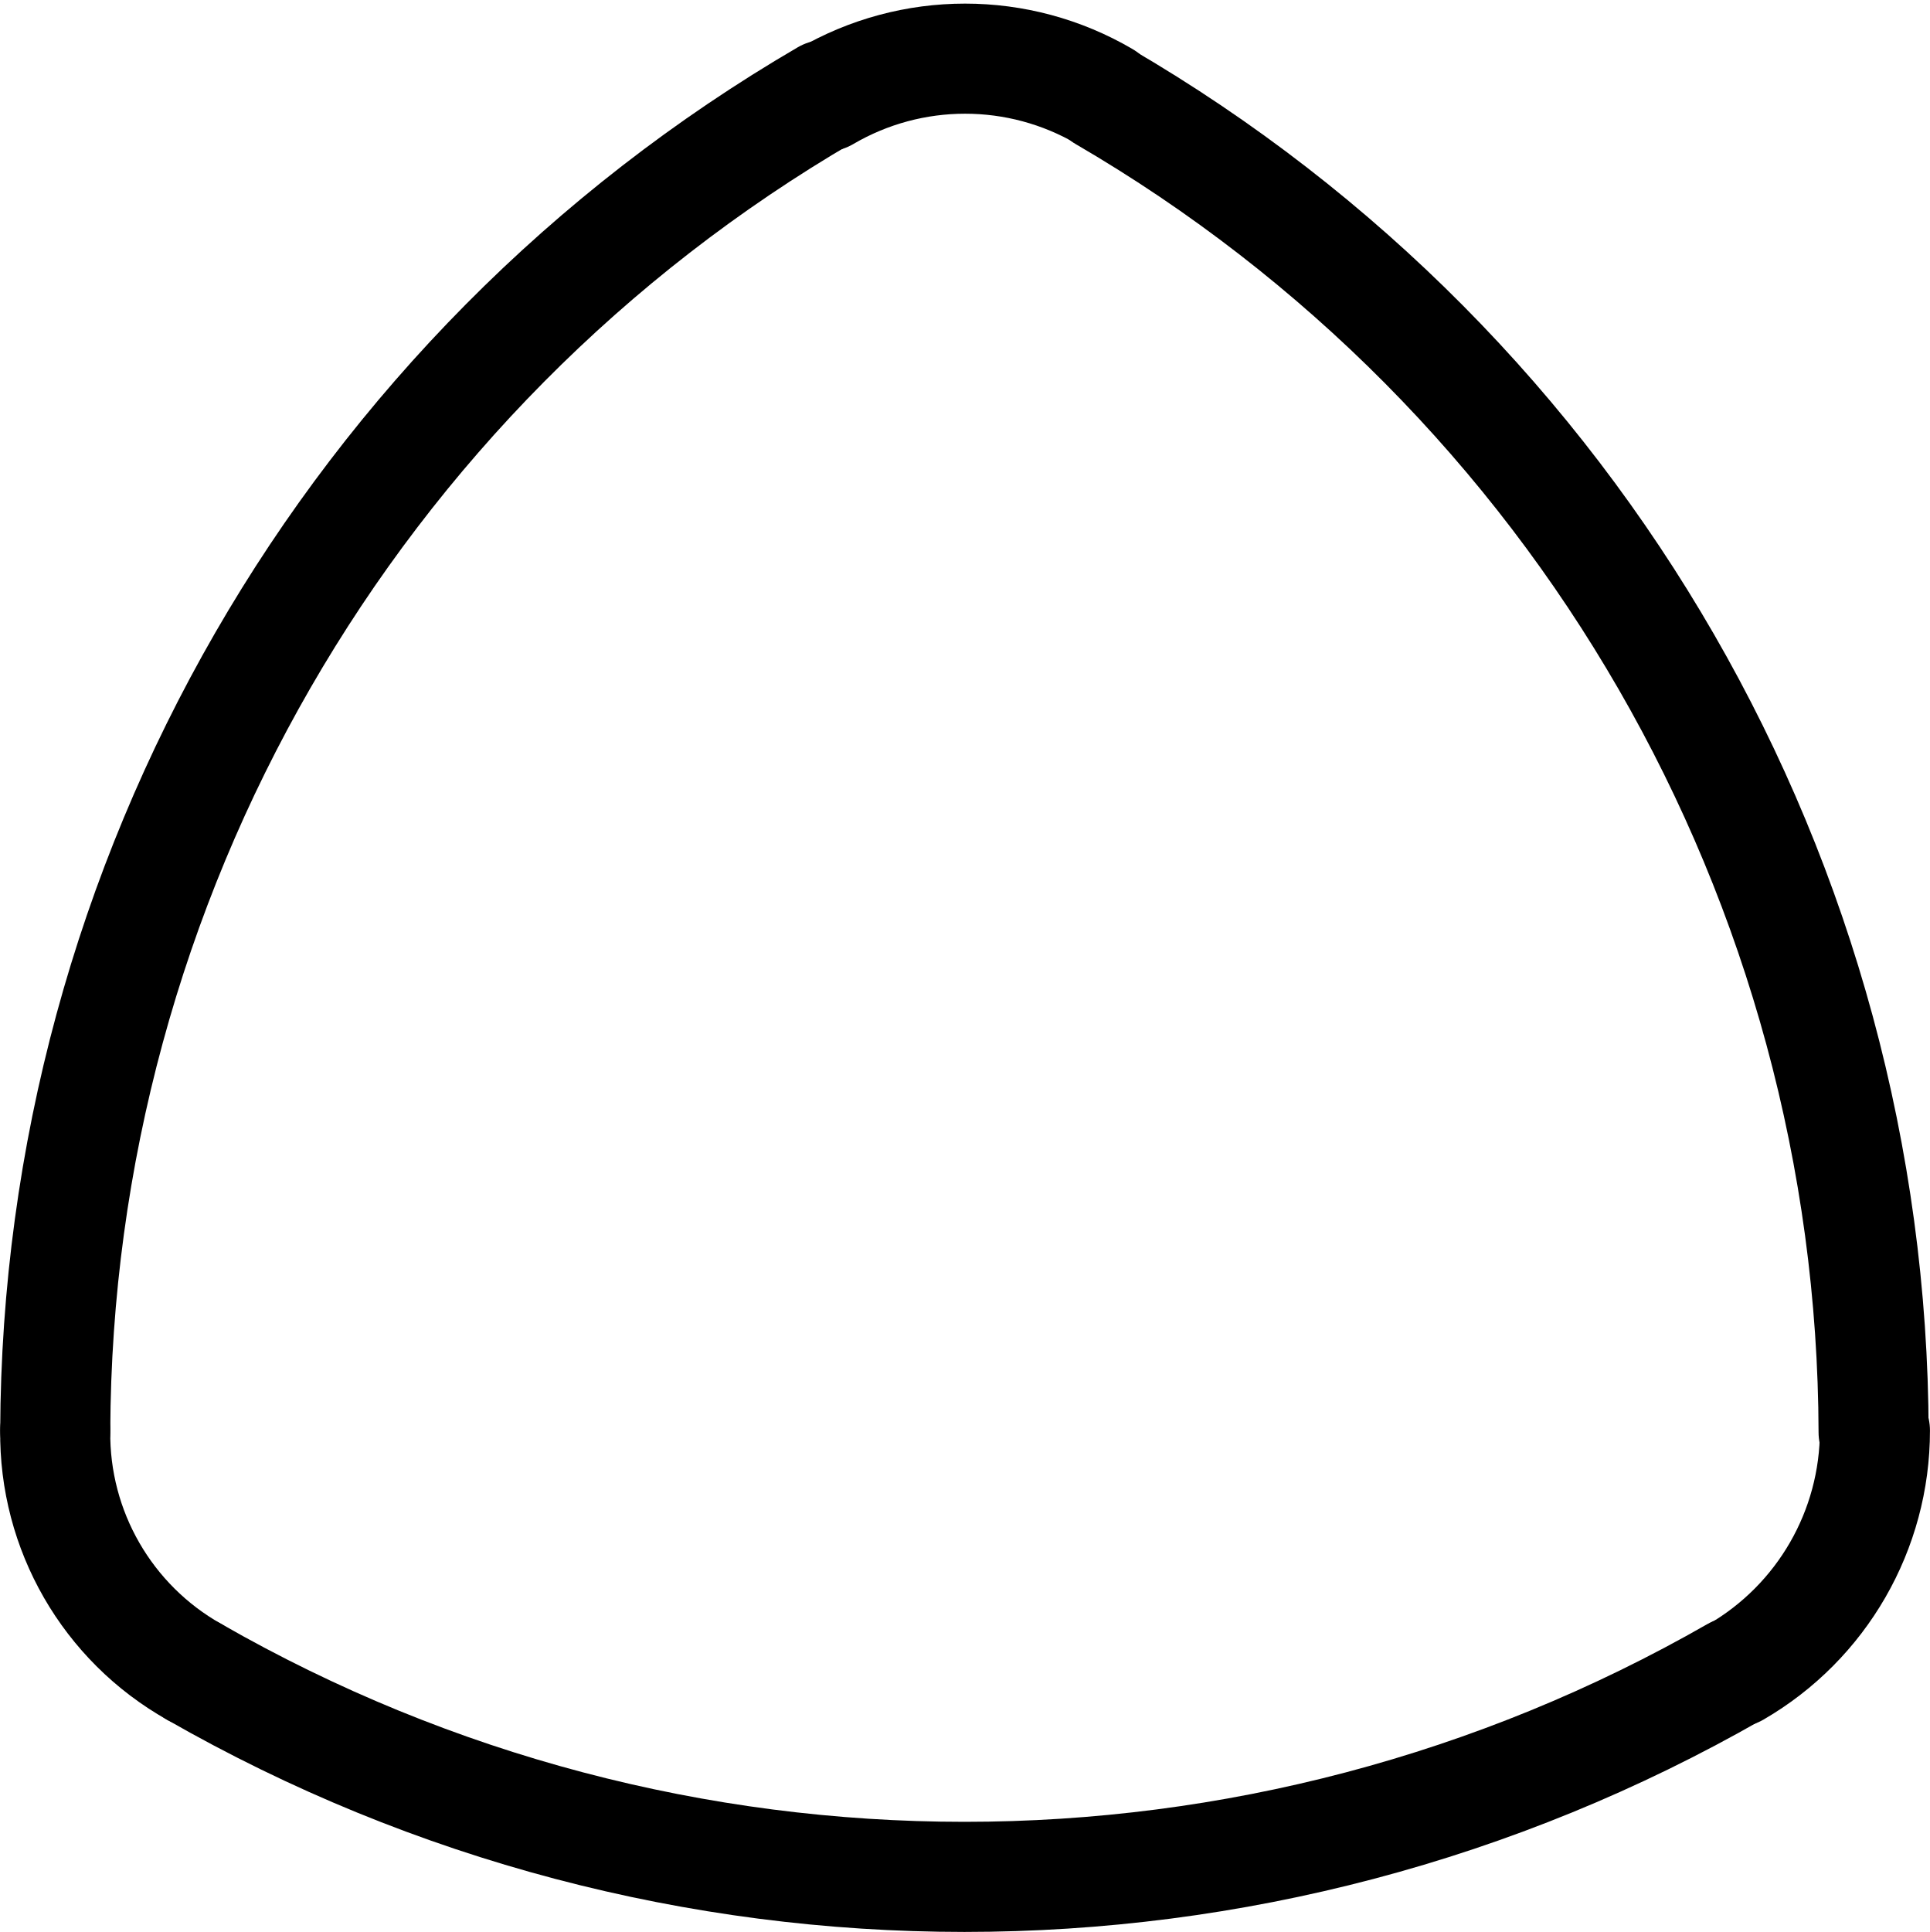
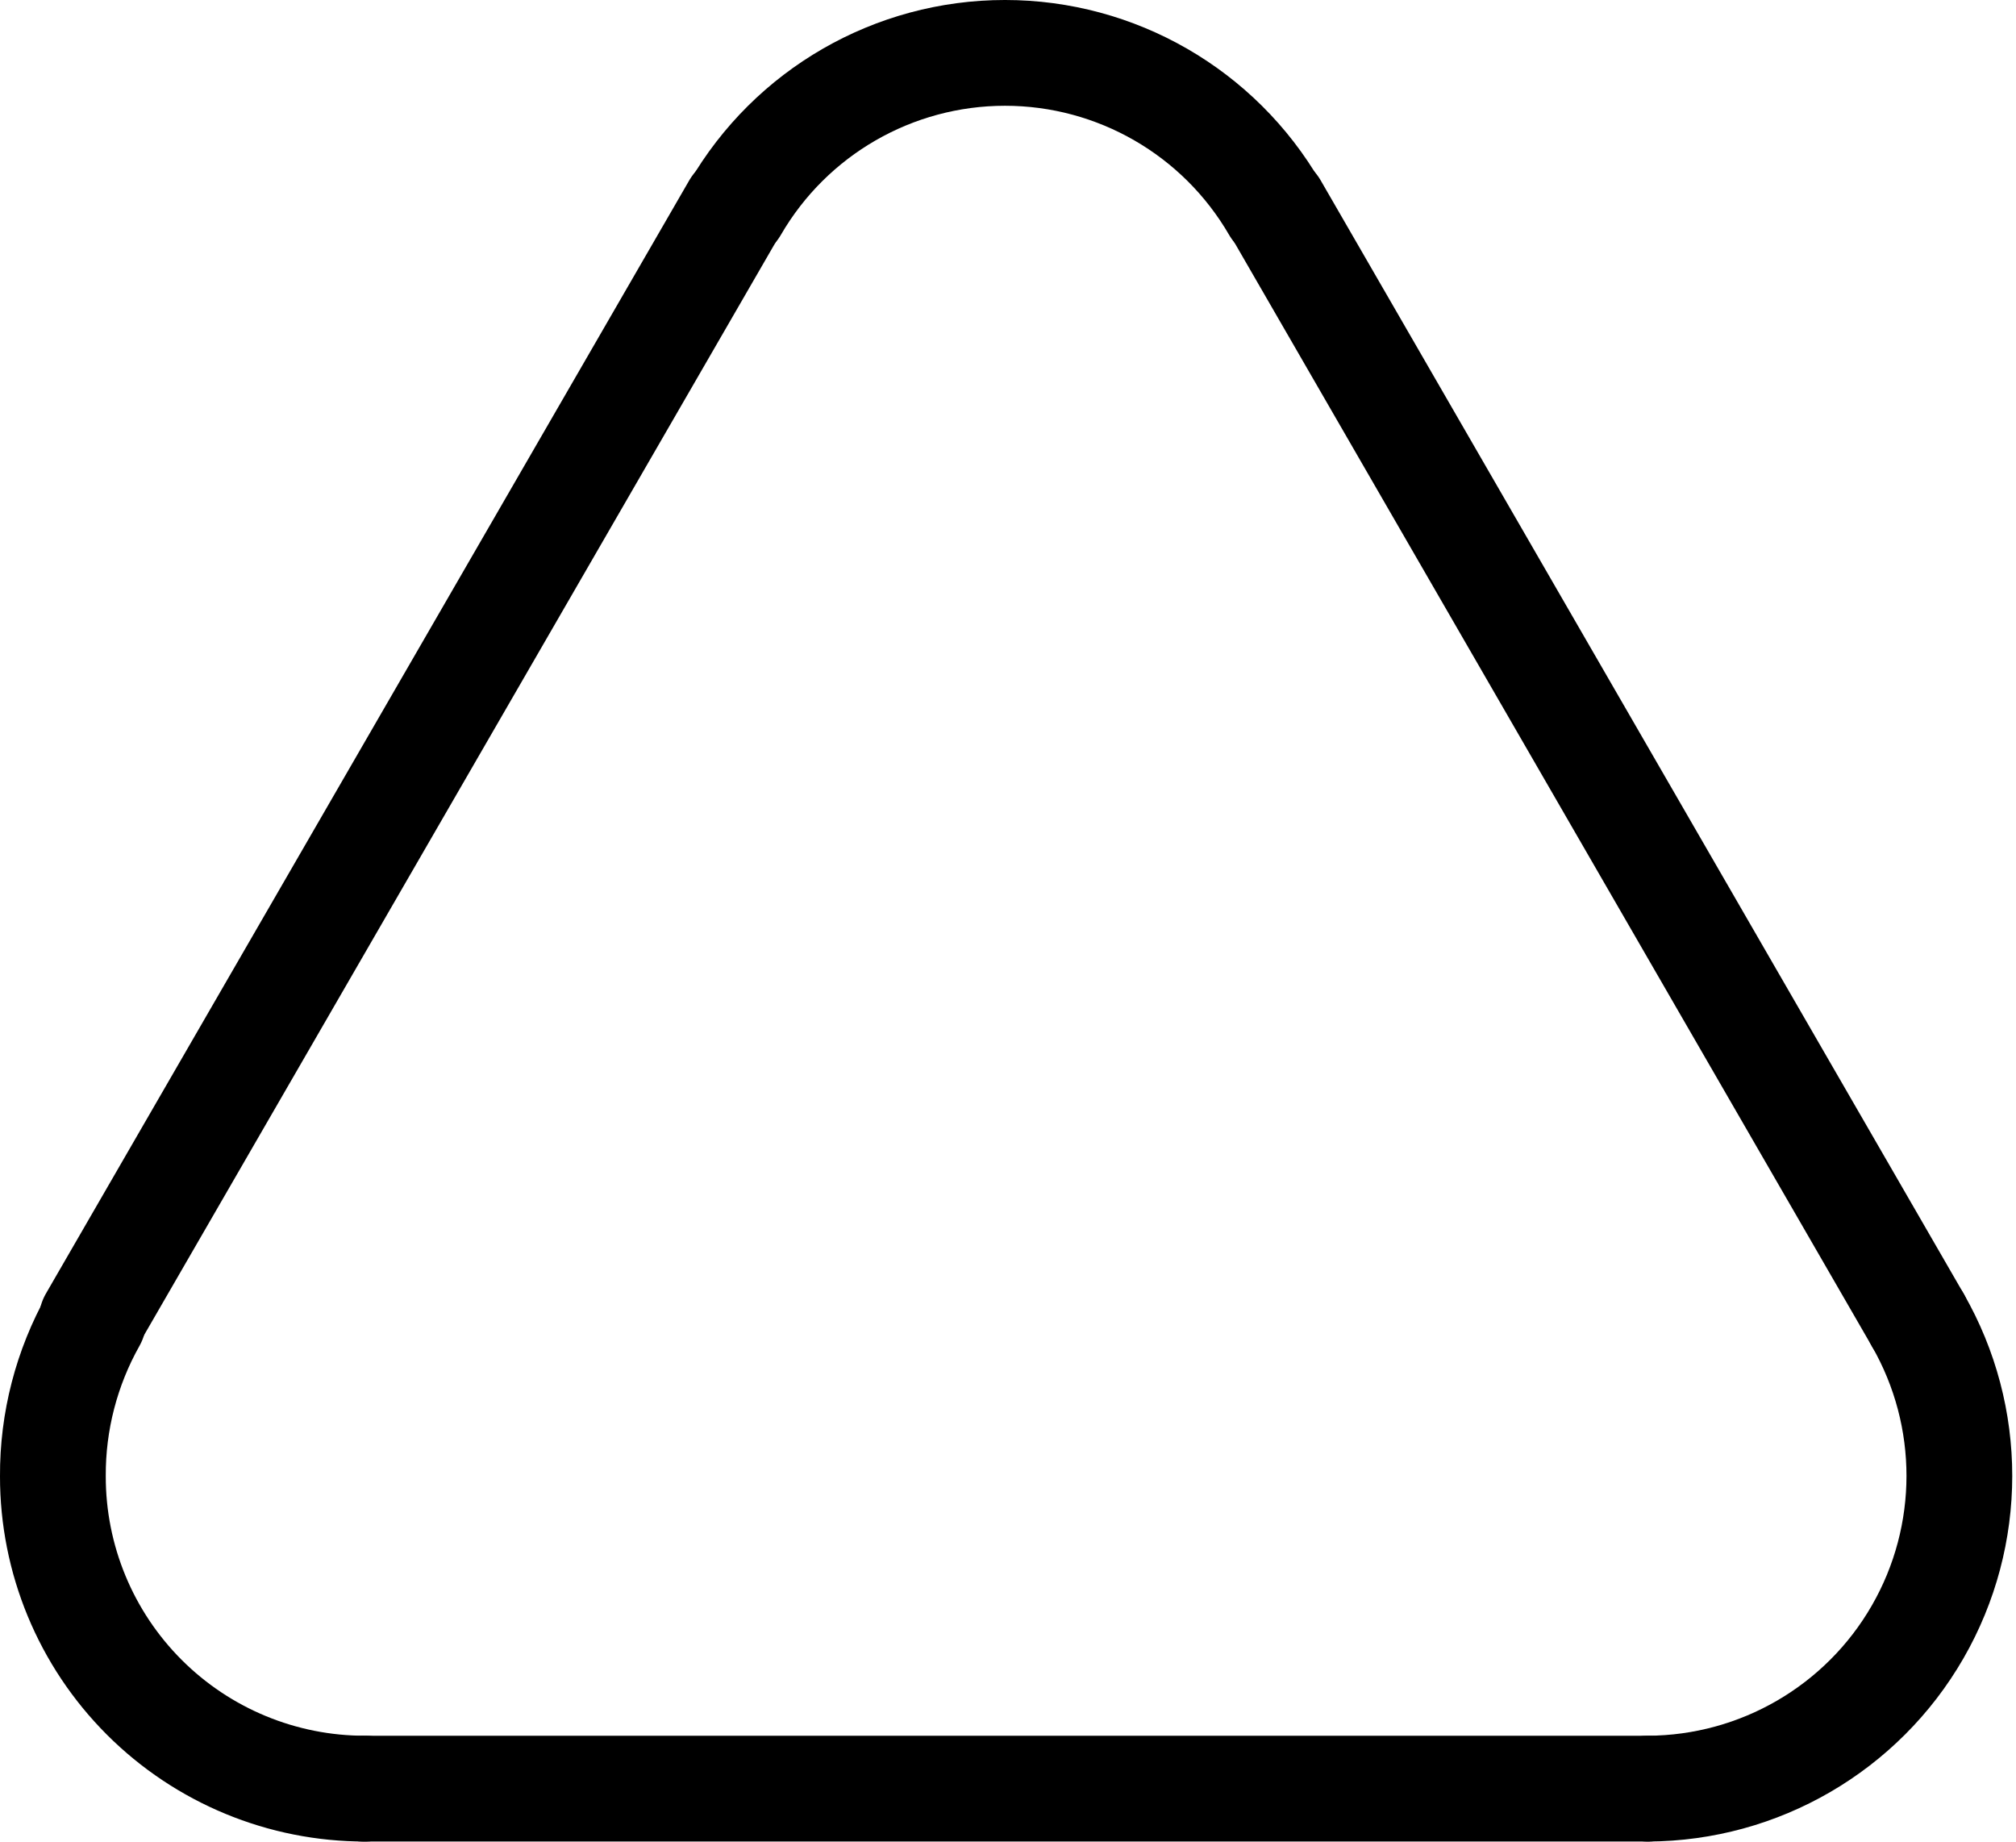
- <svg xmlns="http://www.w3.org/2000/svg" width="87.663" height="87.735" viewBox="0 0 87.663 87.735">
-   <g id="shape5" transform="translate(-1419.497 -699.178)">
-     <path id="svg_72" d="M237.006,357.142a70.508,70.508,0,0,1,34.986-60.657" transform="translate(1185 407)" fill="none" stroke="#000" stroke-linecap="round" stroke-linejoin="round" stroke-width="5" />
-     <path id="svg_73" d="M271.992,296.562a12.548,12.548,0,0,1,12.682,0" transform="translate(1185 407)" fill="none" stroke="#000" stroke-linecap="round" stroke-linejoin="round" stroke-width="5" />
-     <path id="svg_74" d="M284.617,296.562A70.393,70.393,0,0,1,319.6,357.218" transform="translate(1185 407)" fill="none" stroke="#000" stroke-linecap="round" stroke-linejoin="round" stroke-width="5" />
-     <path id="svg_75" d="M319.66,357.142a12.663,12.663,0,0,1-6.312,10.961" transform="translate(1185 407)" fill="none" stroke="#000" stroke-linecap="round" stroke-linejoin="round" stroke-width="5" />
-     <path id="svg_76" d="M313.291,368.1a70.393,70.393,0,0,1-69.972,0" transform="translate(1185 407)" fill="none" stroke="#000" stroke-linecap="round" stroke-linejoin="round" stroke-width="5" />
-     <path id="svg_77" d="M243.318,368.1a12.4,12.4,0,0,1-6.312-10.961" transform="translate(1185 407)" fill="none" stroke="#000" stroke-linecap="round" stroke-linejoin="round" stroke-width="5" />
+ <svg xmlns="http://www.w3.org/2000/svg" width="95.305" height="87.058" viewBox="0 0 95.305 87.058">
+   <g id="shape1" transform="translate(-1415.795 -558.281)">
+     <line id="svg_66" x1="60.733" stroke-width="5" transform="translate(1432.966 642.829)" stroke="#000" stroke-linecap="round" stroke-linejoin="round" fill="none" />
+     <path id="svg_67" d="M248.062,235.829a14.748,14.748,0,0,1-14.767-14.767,14.9,14.9,0,0,1,1.913-7.384" transform="translate(1185 407)" fill="none" stroke="#000" stroke-linecap="round" stroke-linejoin="round" stroke-width="5" />
+     <line id="svg_68" y1="52.623" x2="30.414" stroke-width="5" transform="translate(1420.131 568.055)" stroke="#000" stroke-linecap="round" stroke-linejoin="round" fill="none" />
+     <path id="svg_69" d="M265.546,161.132a14.748,14.748,0,0,1,25.518,0" transform="translate(1185 407)" fill="none" stroke="#000" stroke-linecap="round" stroke-linejoin="round" stroke-width="5" />
+     <line id="svg_70" x2="30.395" y2="52.623" stroke-width="5" transform="translate(1476.063 568.055)" stroke="#000" stroke-linecap="round" stroke-linejoin="round" fill="none" />
+     <path id="svg_71" d="M321.458,213.678A14.786,14.786,0,0,1,308.7,235.829" transform="translate(1185 407)" fill="none" stroke="#000" stroke-linecap="round" stroke-linejoin="round" stroke-width="5" />
  </g>
</svg>
